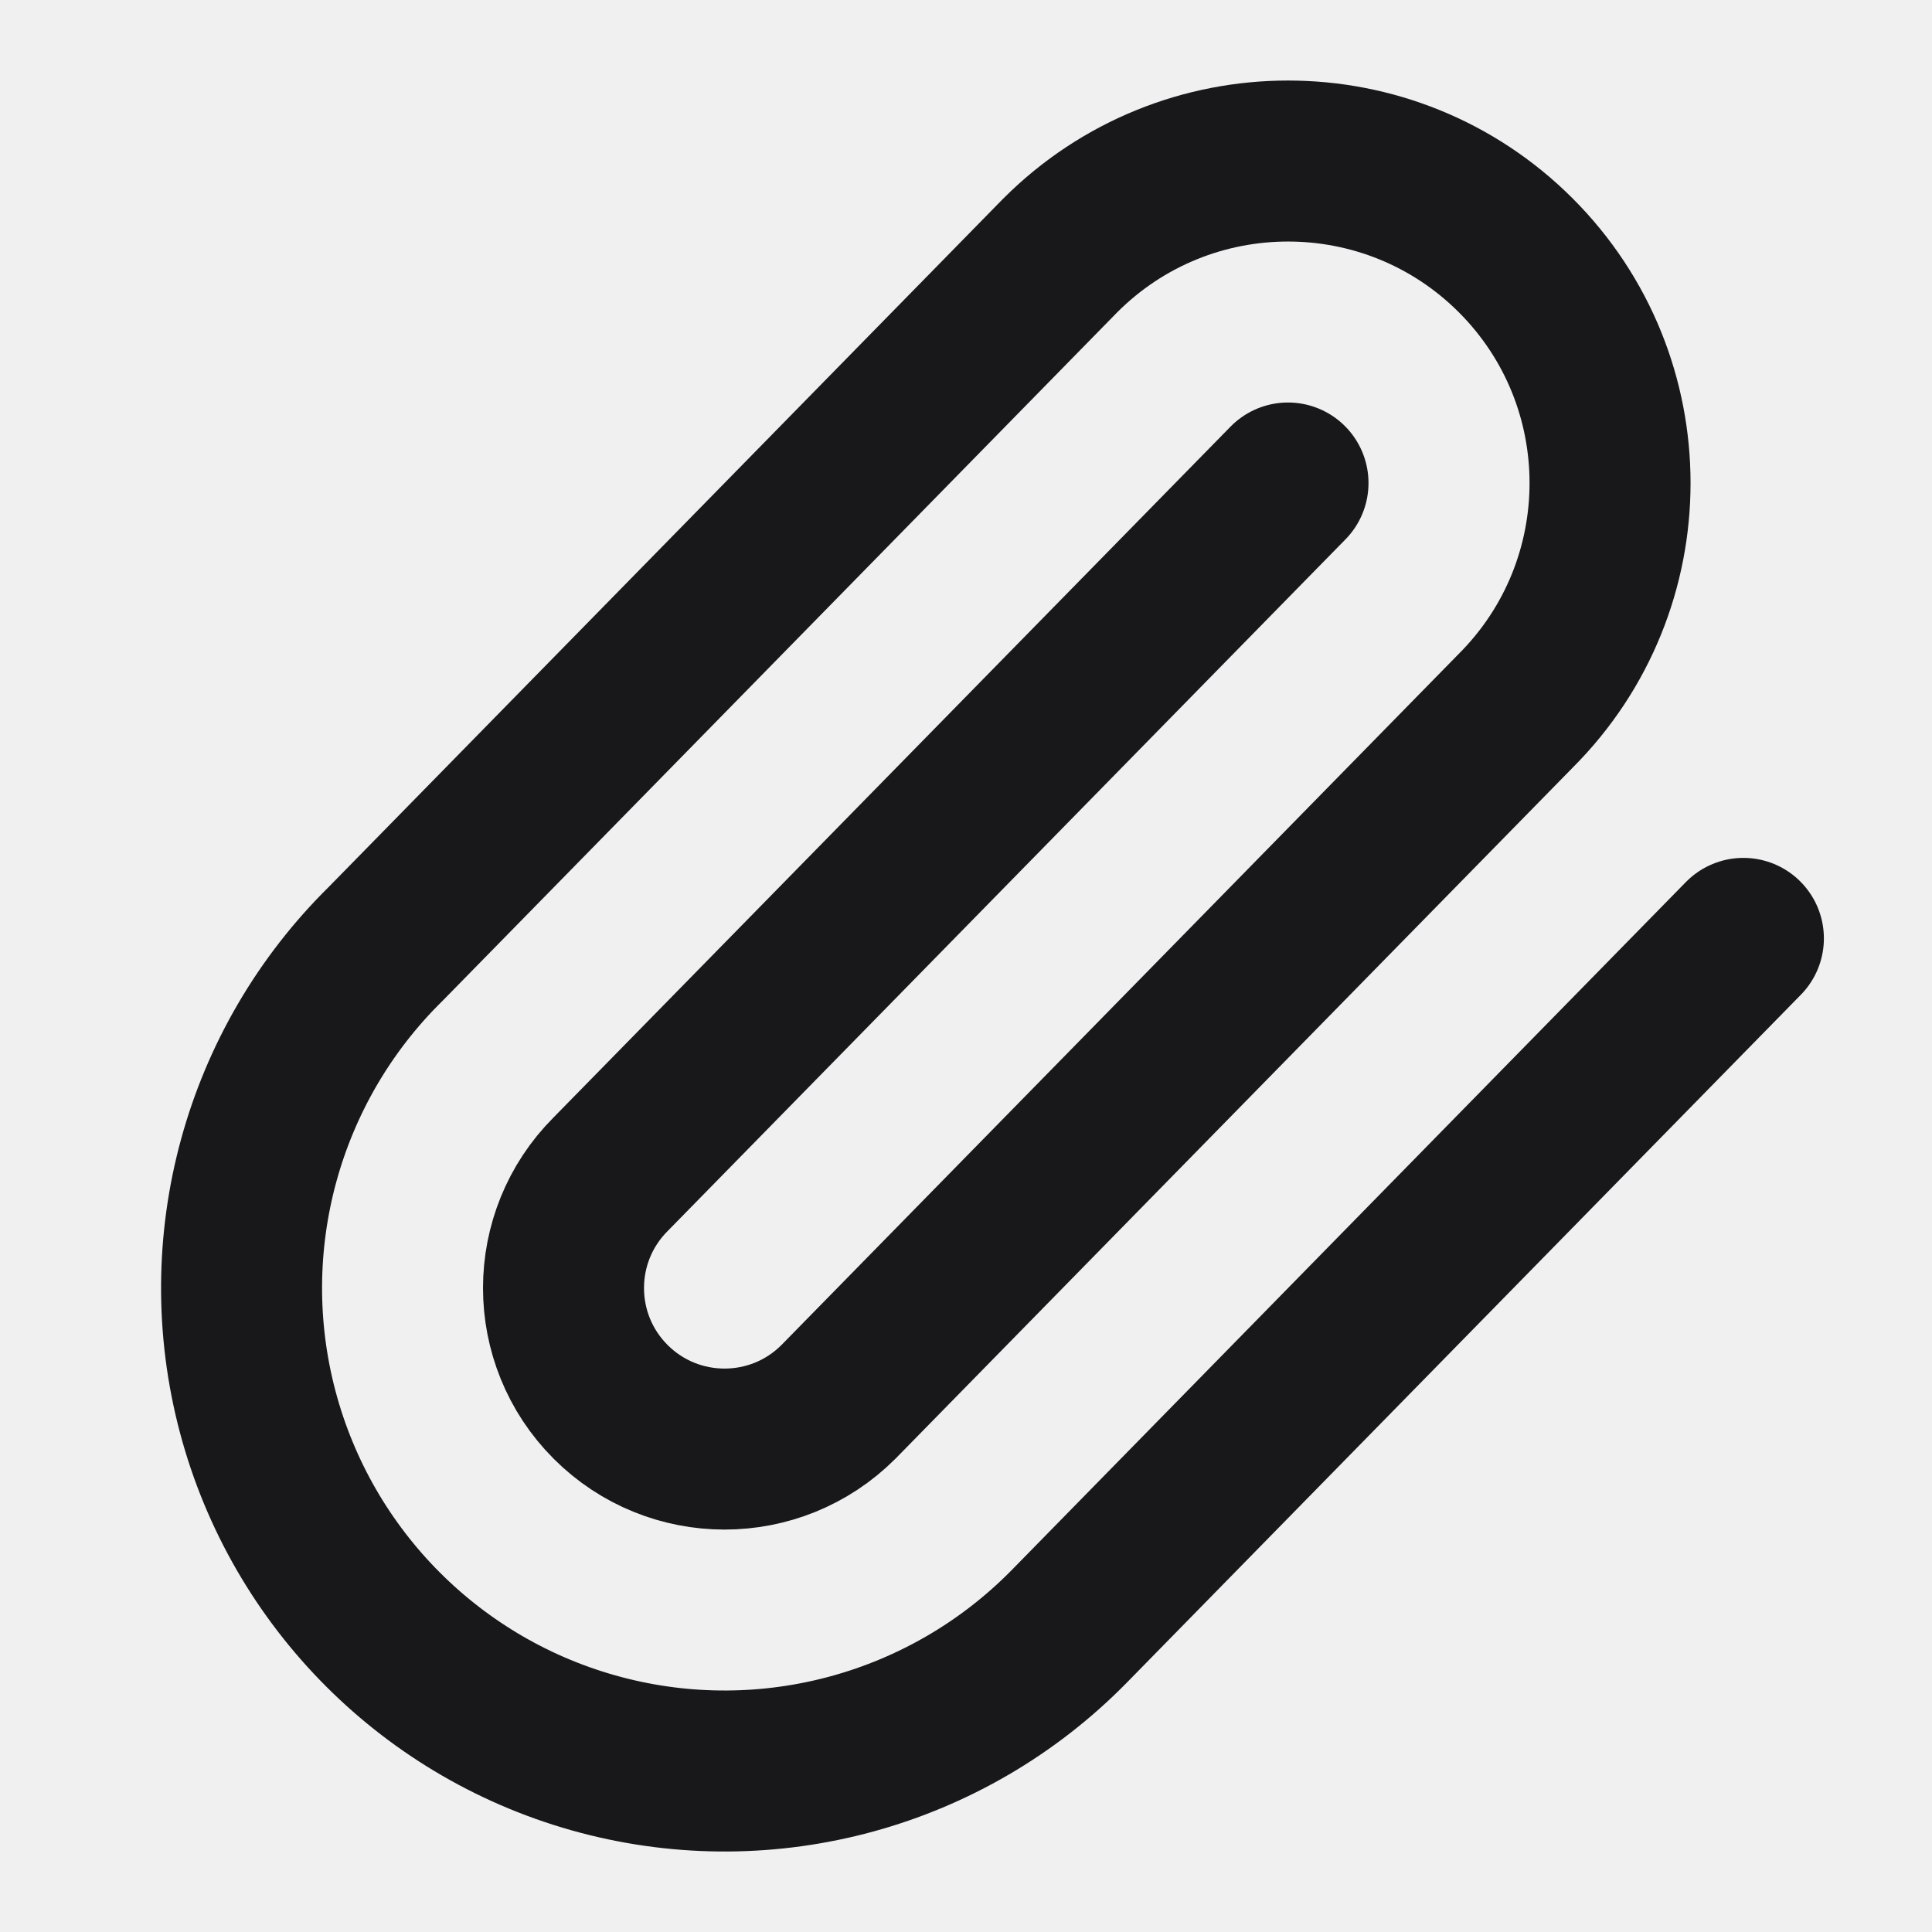
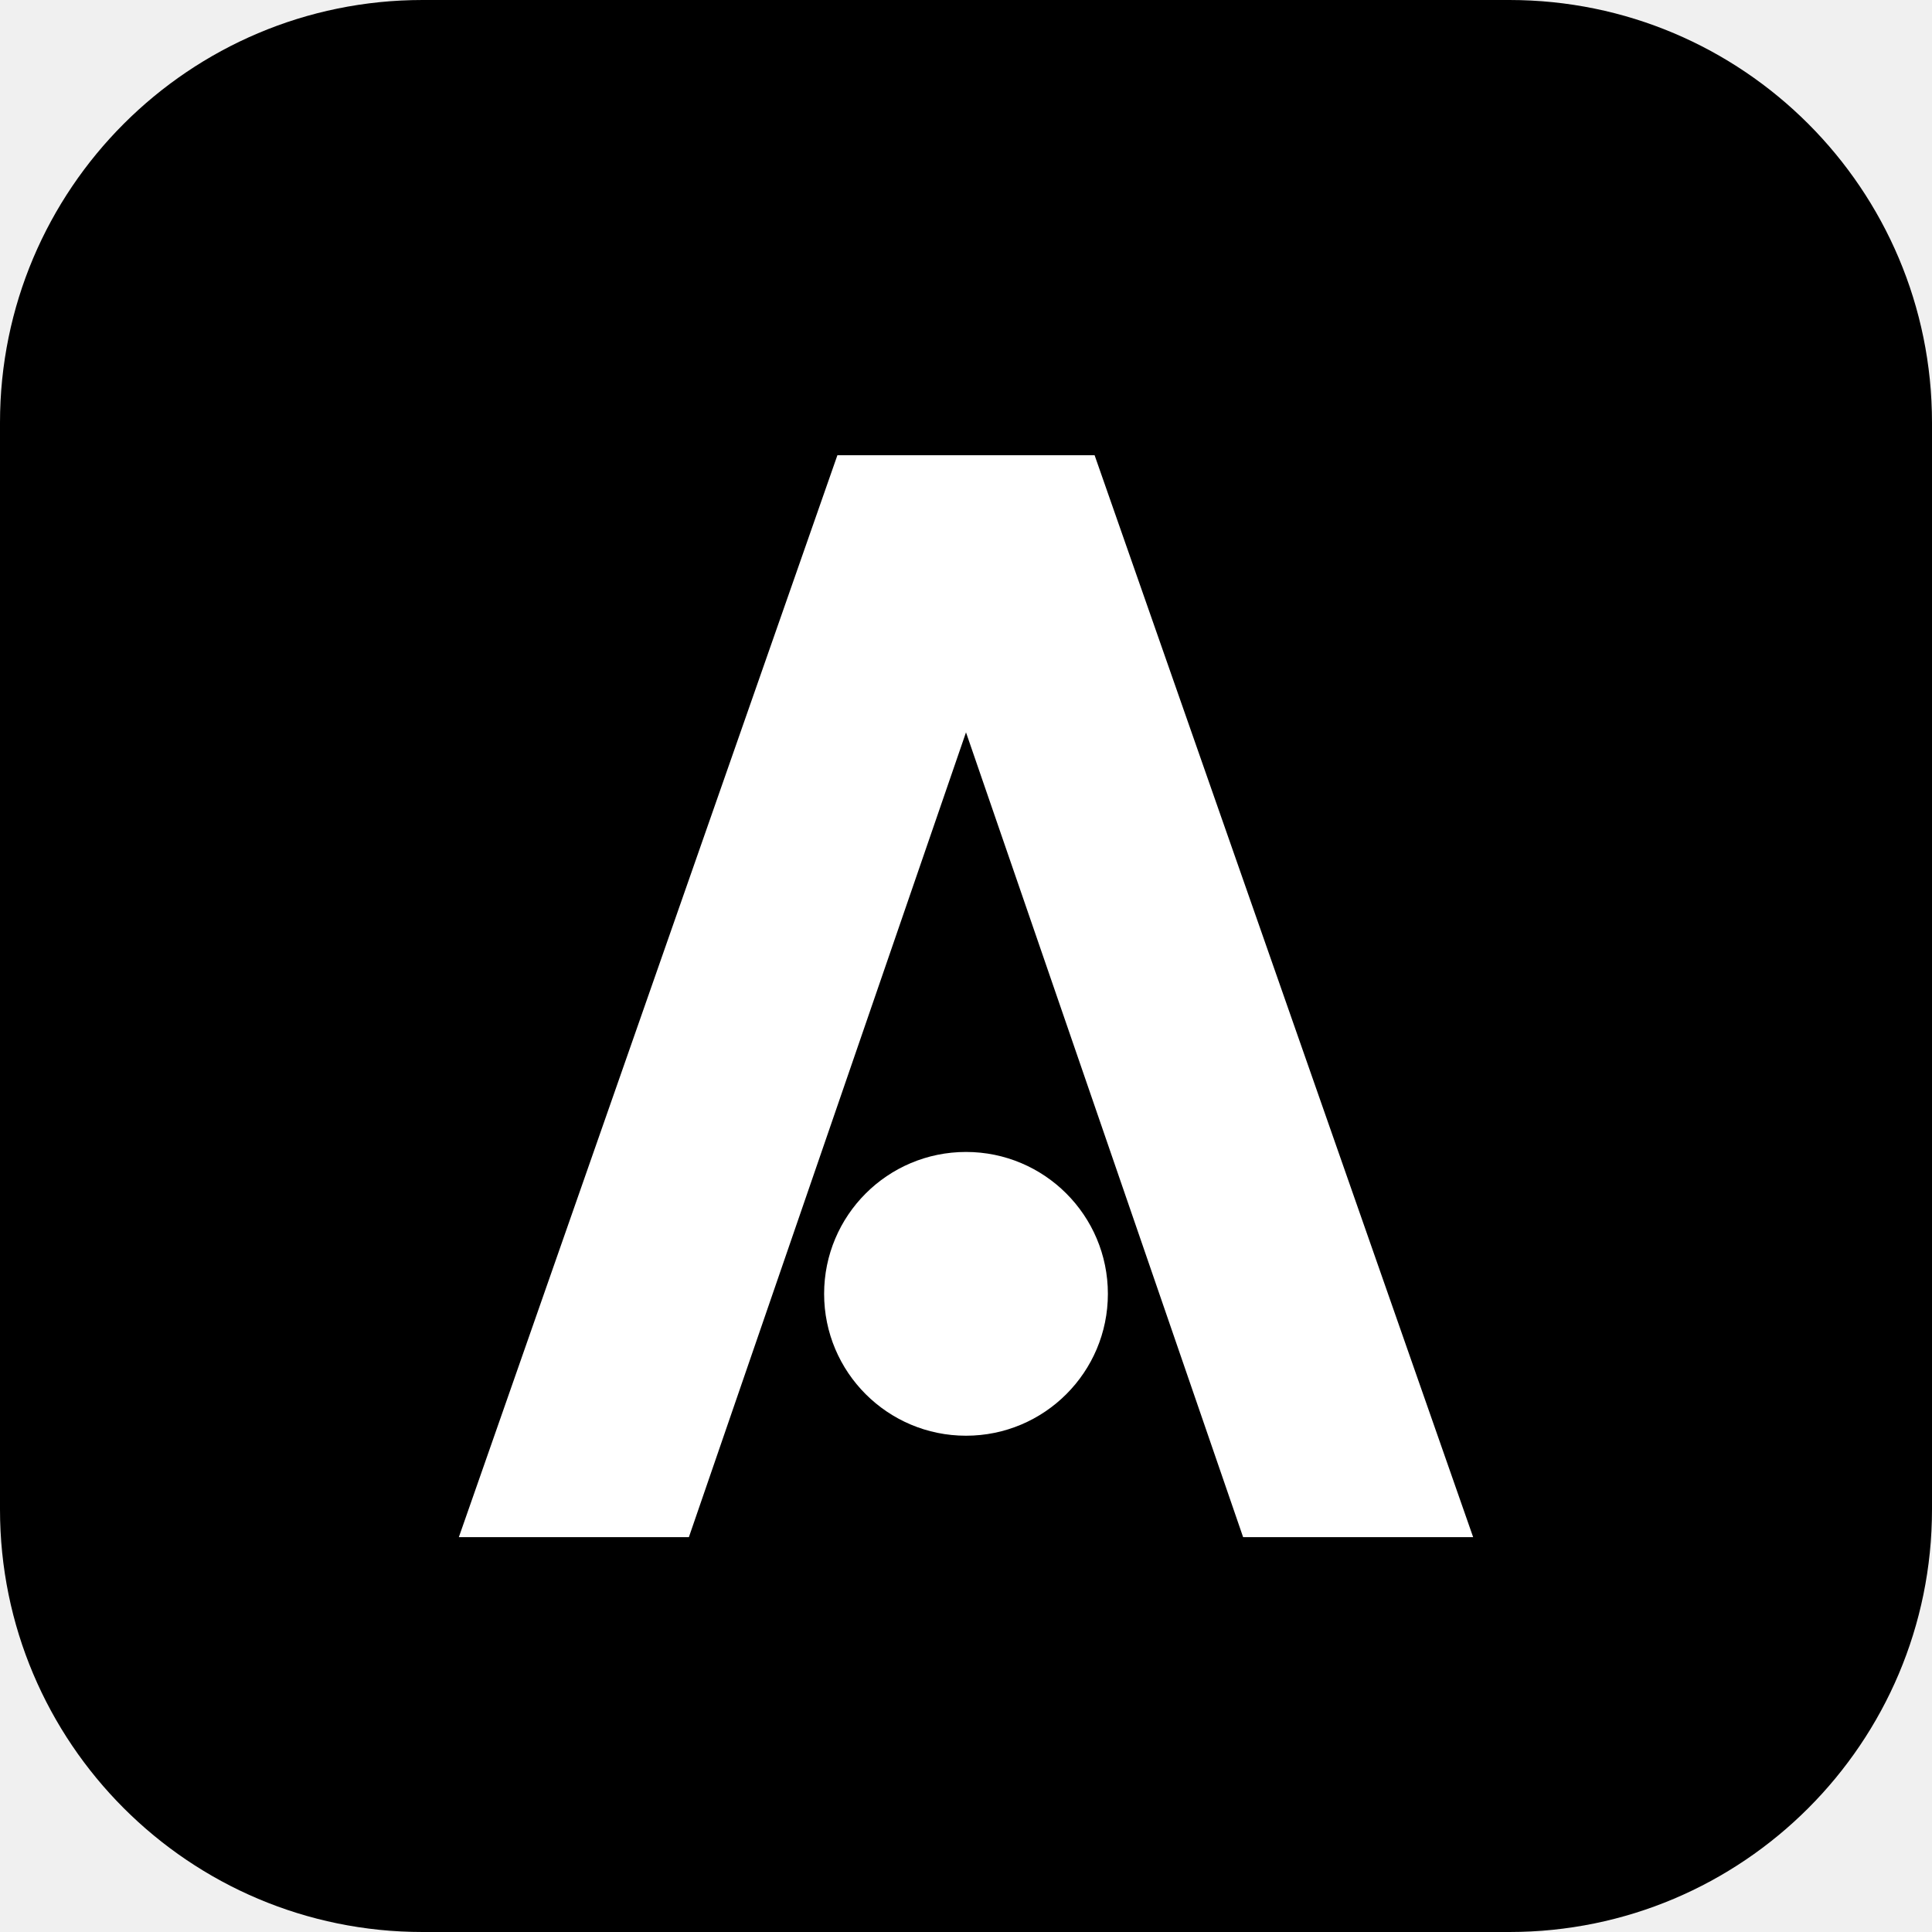
- <svg xmlns="http://www.w3.org/2000/svg" viewBox="0 0 24 24" fill="none" stroke-linecap="round" stroke-linejoin="round">
-   <style>
-     path { stroke: #18181b; }
-     @media (prefers-color-scheme: dark) {
-       path { stroke: #e4e4e7; }
-     }
-   </style>
-   <path stroke-width="2" d="m16 6-8.414 8.586a2 2 0 0 0 2.829 2.829l8.414-8.586a4 4 0 1 0-5.657-5.657l-8.379 8.551a6 6 0 1 0 8.485 8.485l8.379-8.551" />
+ <svg xmlns="http://www.w3.org/2000/svg" viewBox="0 0 32 32">
+   <style>.t{fill:#000}.g{fill:#fff}@media (prefers-color-scheme: dark){.t{fill:#fff}.g{fill:#000}}</style>
+   <path class="t" d="M7 0H25A7 7 0 0 1 32 7V25A7 7 0 0 1 25 32H7A7 7 0 0 1 0 25V7A7 7 0 0 1 7 0Z" />
+   <path class="g" d="M7.6 25.46 13.87 7.54H18.13L24.4 25.46H20.59L16 12.13 11.41 25.46Z" />
+   <path class="g" d="M18.35 21.43A2.35 2.35 0 1 1 13.65 21.43A2.35 2.35 0 1 1 18.35 21.43Z" />
</svg>
